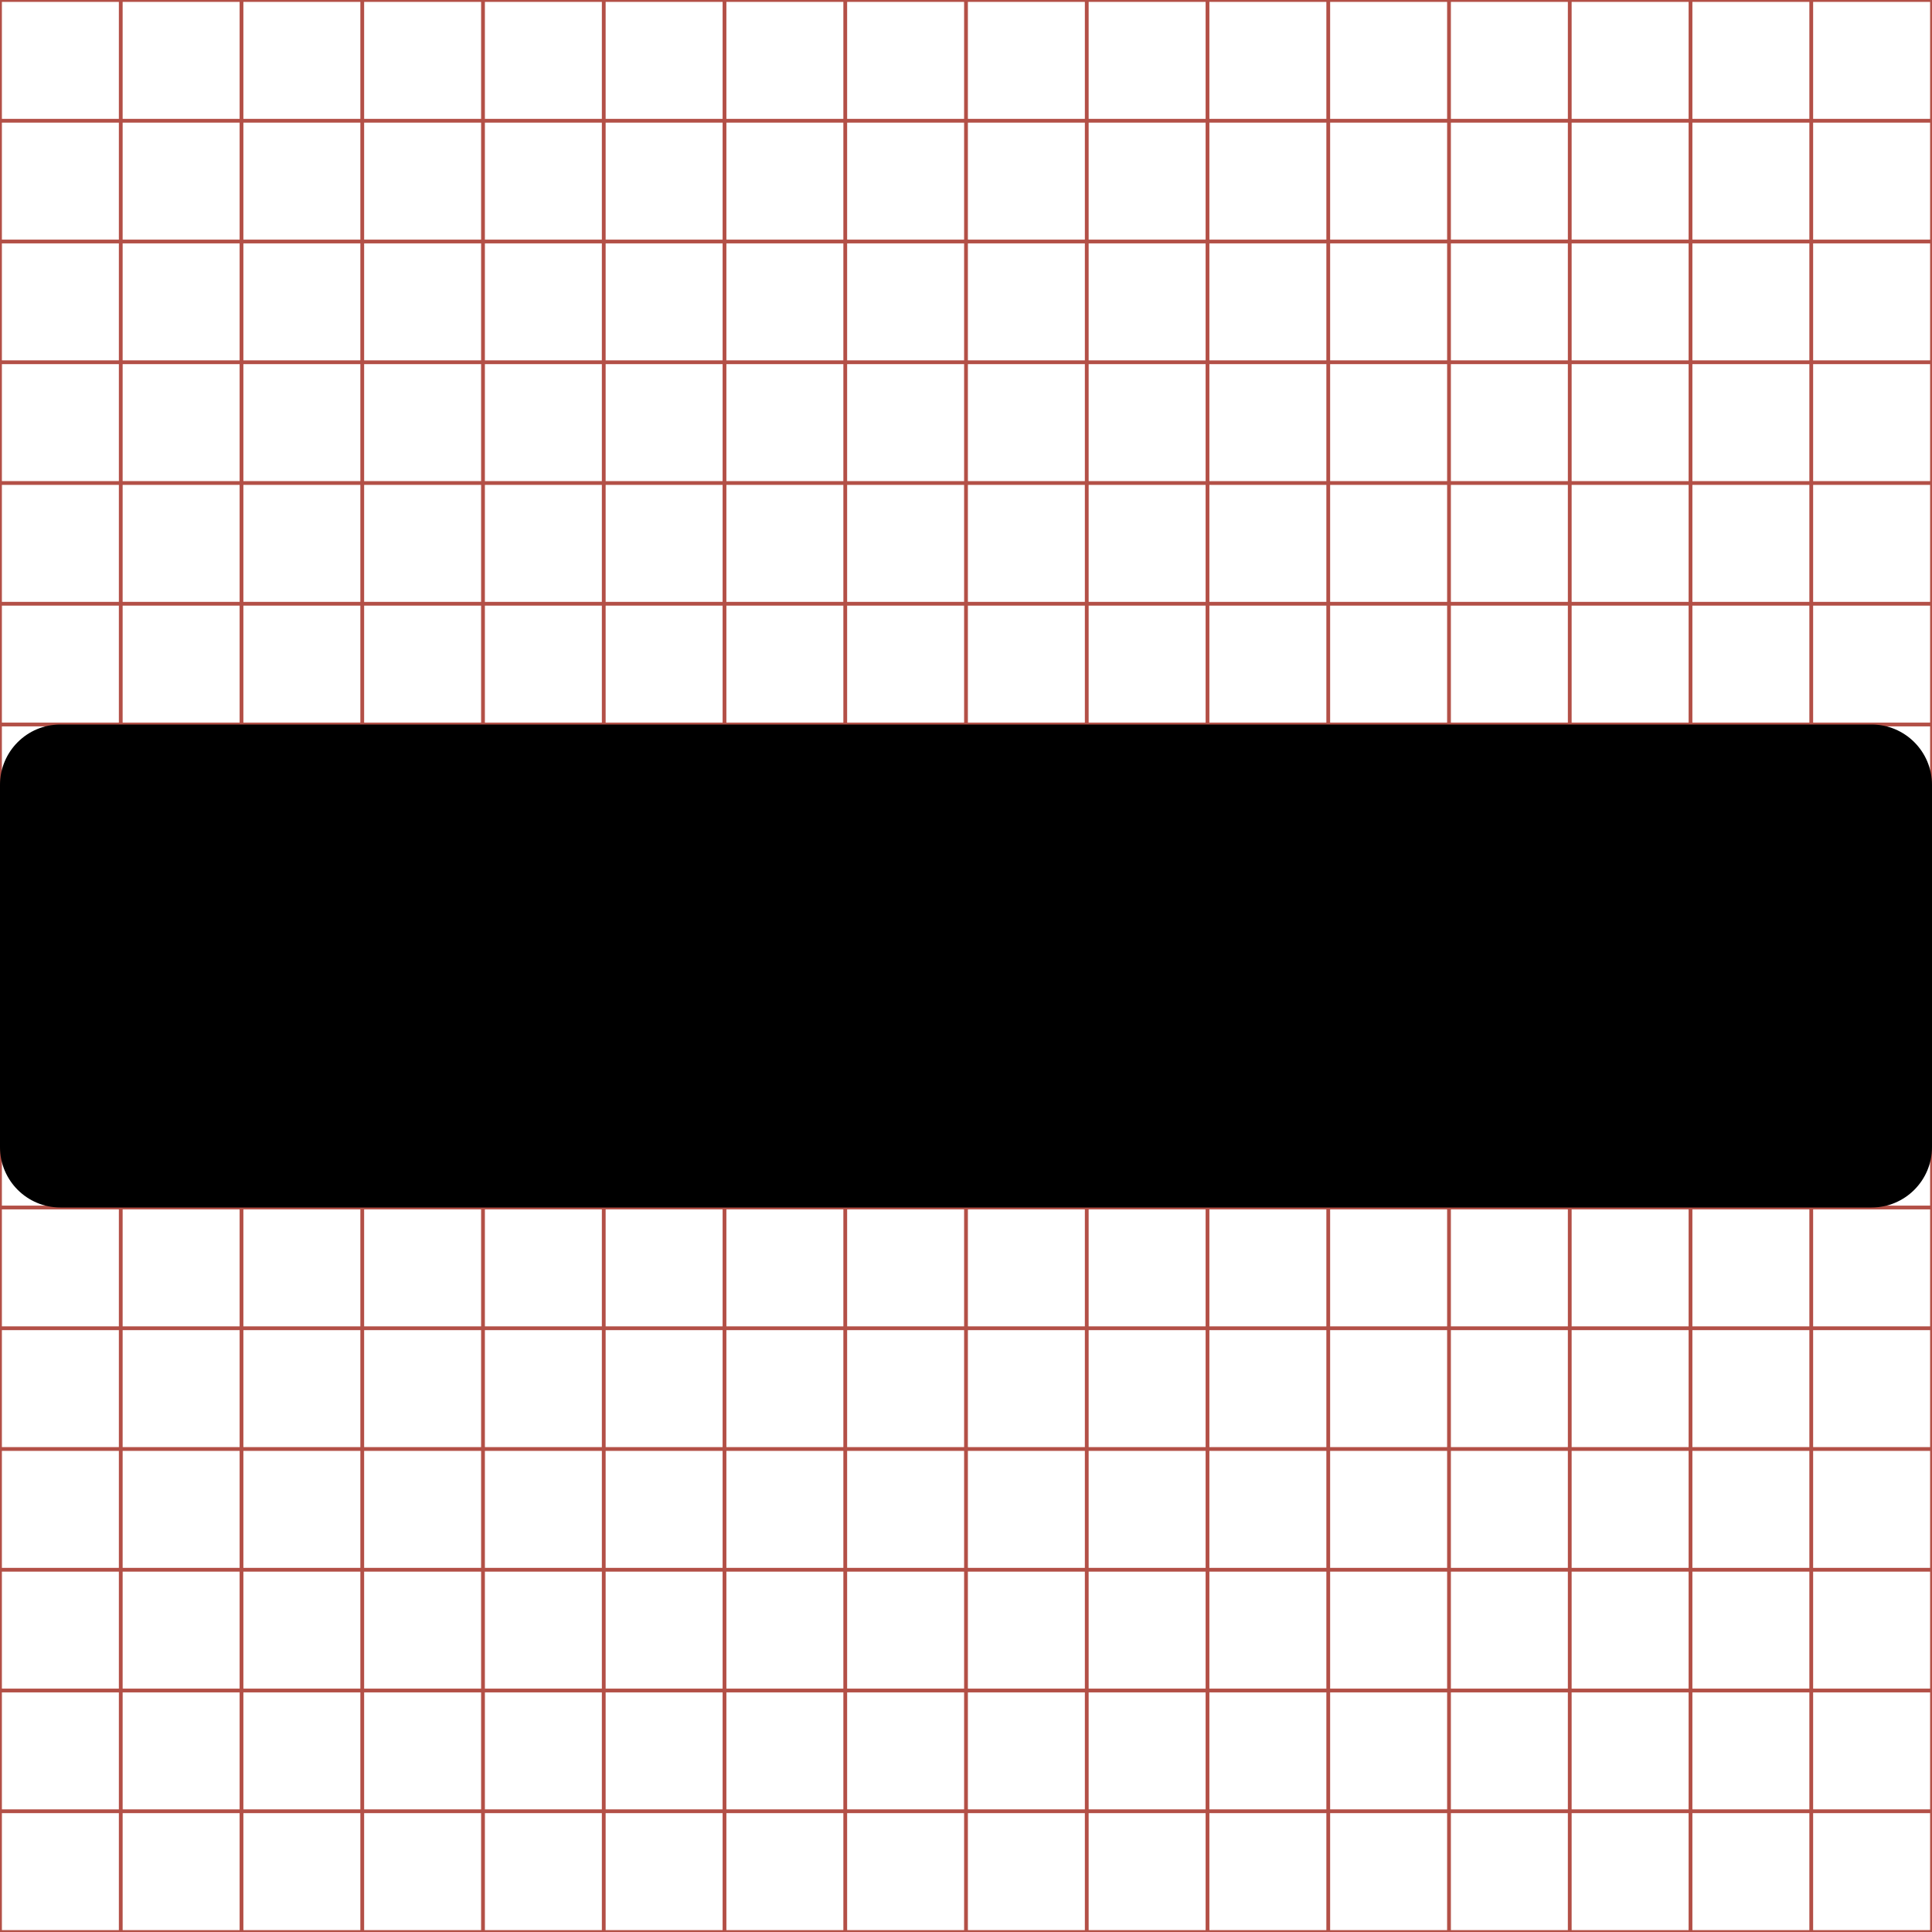
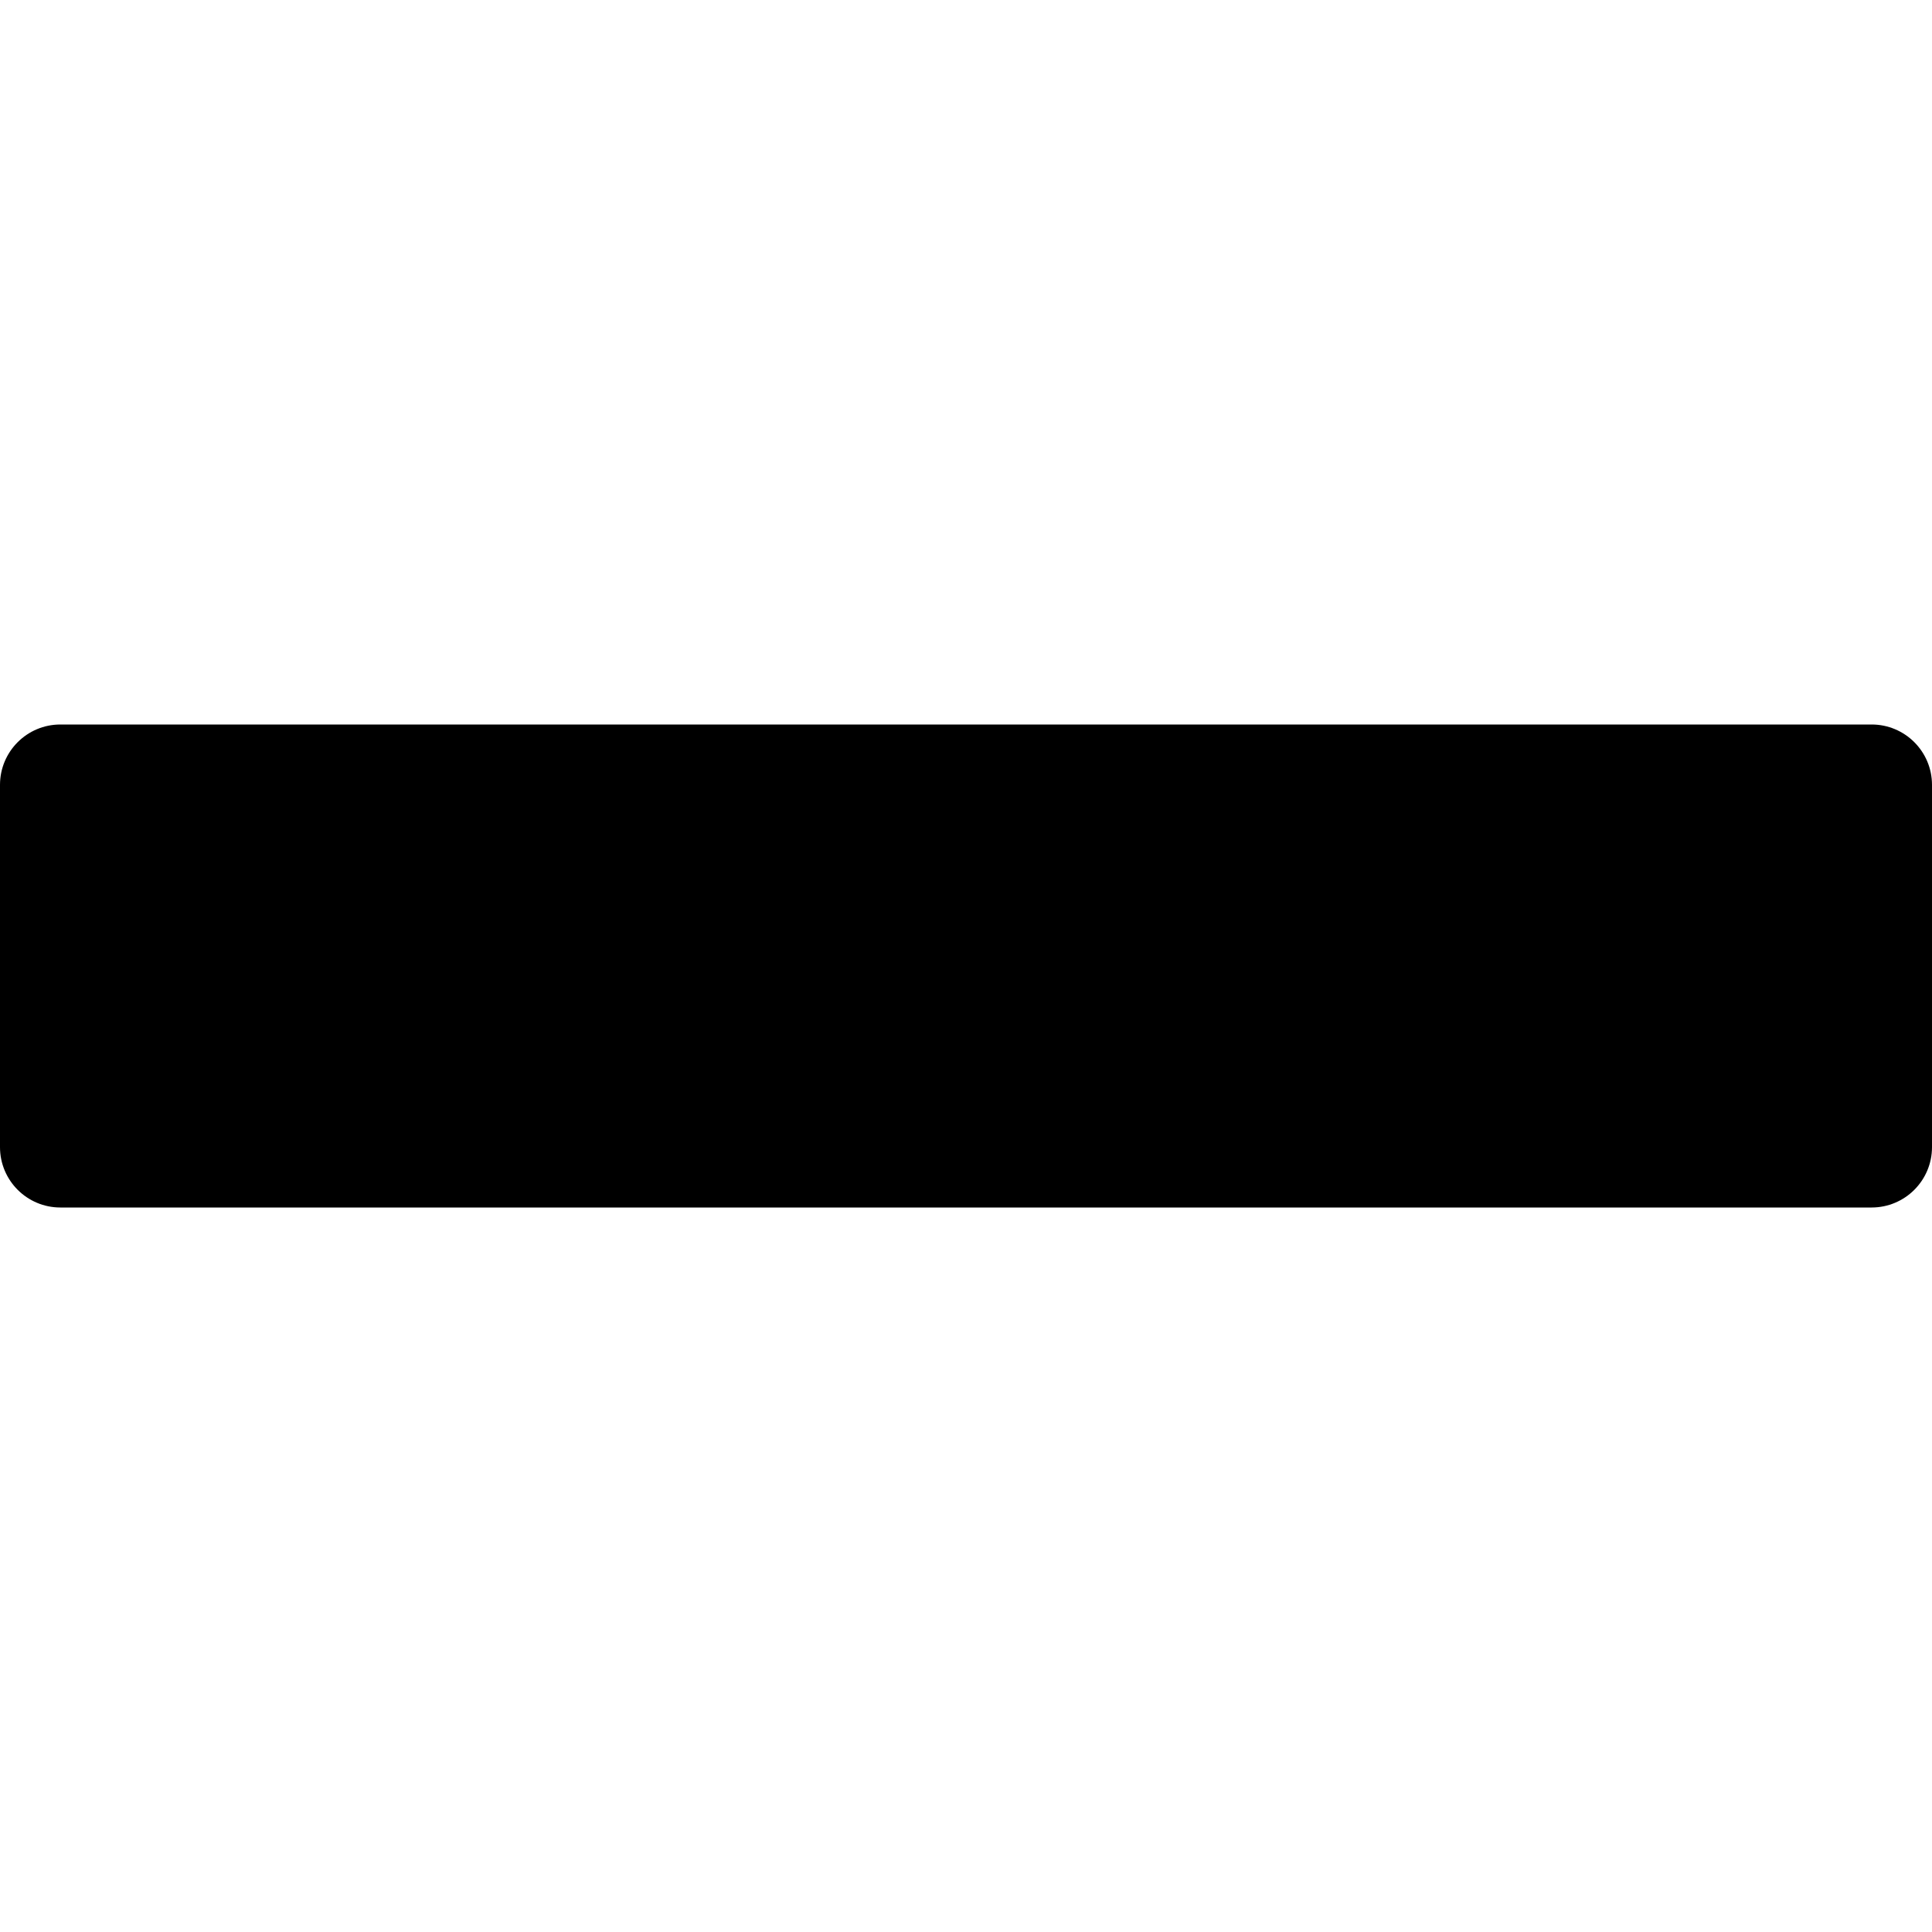
<svg xmlns="http://www.w3.org/2000/svg" width="512" height="512" viewBox="0 0 512 512" fill="#000000">
-   <g class="svgGrid" id="svgGrid">
-     <line stroke-width="1" stroke="#B35047" x1="32" x2="32" y1="0" y2="512" />
-     <line stroke-width="1" stroke="#B35047" x1="64" x2="64" y1="0" y2="512" />
-     <line stroke-width="1" stroke="#B35047" x1="96" x2="96" y1="0" y2="512" />
-     <line stroke-width="1" stroke="#B35047" x1="128" x2="128" y1="0" y2="512" />
-     <line stroke-width="1" stroke="#B35047" x1="160" x2="160" y1="0" y2="512" />
-     <line stroke-width="1" stroke="#B35047" x1="192" x2="192" y1="0" y2="512" />
-     <line stroke-width="1" stroke="#B35047" x1="224" x2="224" y1="0" y2="512" />
-     <line stroke-width="1" stroke="#B35047" x1="256" x2="256" y1="0" y2="512" />
-     <line stroke-width="1" stroke="#B35047" x1="288" x2="288" y1="0" y2="512" />
-     <line stroke-width="1" stroke="#B35047" x1="320" x2="320" y1="0" y2="512" />
-     <line stroke-width="1" stroke="#B35047" x1="352" x2="352" y1="0" y2="512" />
-     <line stroke-width="1" stroke="#B35047" x1="384" x2="384" y1="0" y2="512" />
-     <line stroke-width="1" stroke="#B35047" x1="416" x2="416" y1="0" y2="512" />
-     <line stroke-width="1" stroke="#B35047" x1="448" x2="448" y1="0" y2="512" />
-     <line stroke-width="1" stroke="#B35047" x1="480" x2="480" y1="0" y2="512" />
-     <line stroke-width="1" stroke="#B35047" x1="0" x2="512" y1="32" y2="32" />
-     <line stroke-width="1" stroke="#B35047" x1="0" x2="512" y1="64" y2="64" />
-     <line stroke-width="1" stroke="#B35047" x1="0" x2="512" y1="96" y2="96" />
-     <line stroke-width="1" stroke="#B35047" x1="0" x2="512" y1="128" y2="128" />
-     <line stroke-width="1" stroke="#B35047" x1="0" x2="512" y1="160" y2="160" />
-     <line stroke-width="1" stroke="#B35047" x1="0" x2="512" y1="192" y2="192" />
-     <line stroke-width="1" stroke="#B35047" x1="0" x2="512" y1="224" y2="224" />
-     <line stroke-width="1" stroke="#B35047" x1="0" x2="512" y1="256" y2="256" />
-     <line stroke-width="1" stroke="#B35047" x1="0" x2="512" y1="288" y2="288" />
-     <line stroke-width="1" stroke="#B35047" x1="0" x2="512" y1="320" y2="320" />
-     <line stroke-width="1" stroke="#B35047" x1="0" x2="512" y1="352" y2="352" />
-     <line stroke-width="1" stroke="#B35047" x1="0" x2="512" y1="384" y2="384" />
-     <line stroke-width="1" stroke="#B35047" x1="0" x2="512" y1="416" y2="416" />
-     <line stroke-width="1" stroke="#B35047" x1="0" x2="512" y1="448" y2="448" />
-     <line stroke-width="1" stroke="#B35047" x1="0" x2="512" y1="480" y2="480" />
-     <rect x="0" y="0" width="512" height="512" fill="none" stroke-width="1" stroke="#B35047" />
-   </g>
  <path d="M0.00,208.00l0.00,96.00 c0.00,8.836, 7.164,16.00, 16.00,16.00l 480.00,0.00 c 8.836,0.00, 16.00-7.164, 16.00-16.00l0.00-96.00 c0.00-8.836-7.164-16.00-16.00-16.00L 16.00,192.00 C 7.164,192.00,0.00,199.164,0.00,208.00z" />
</svg>
